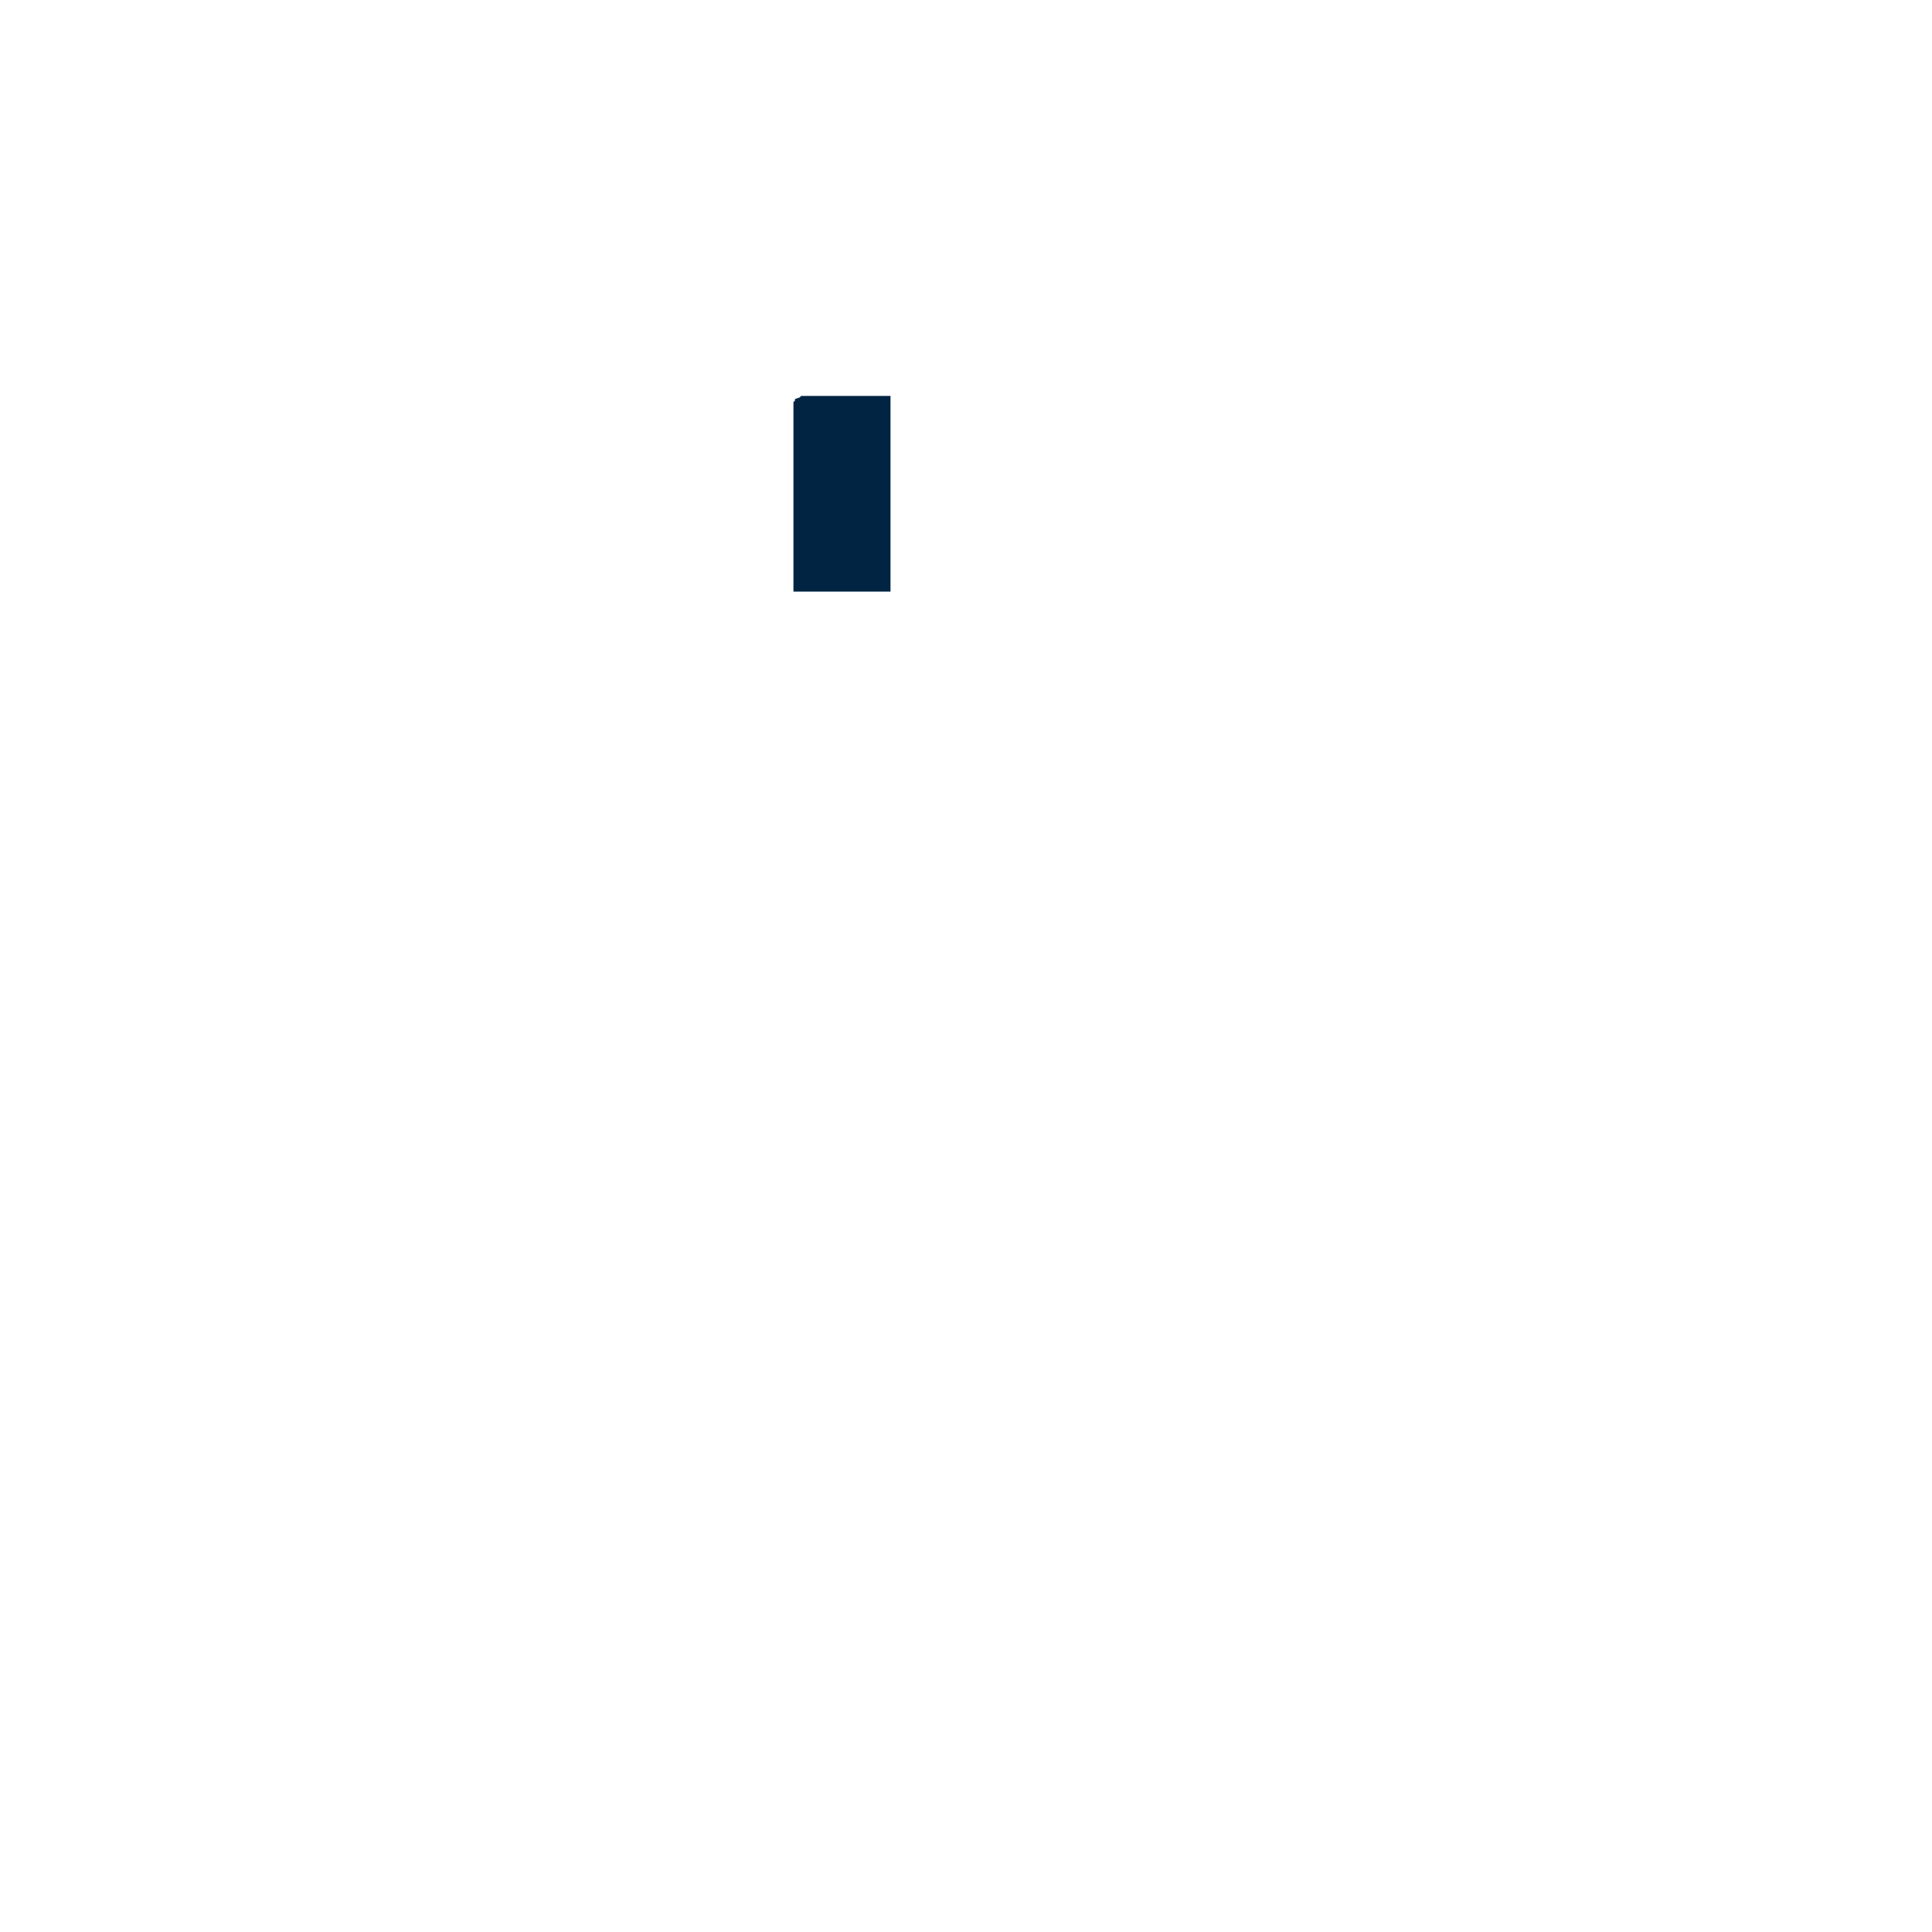
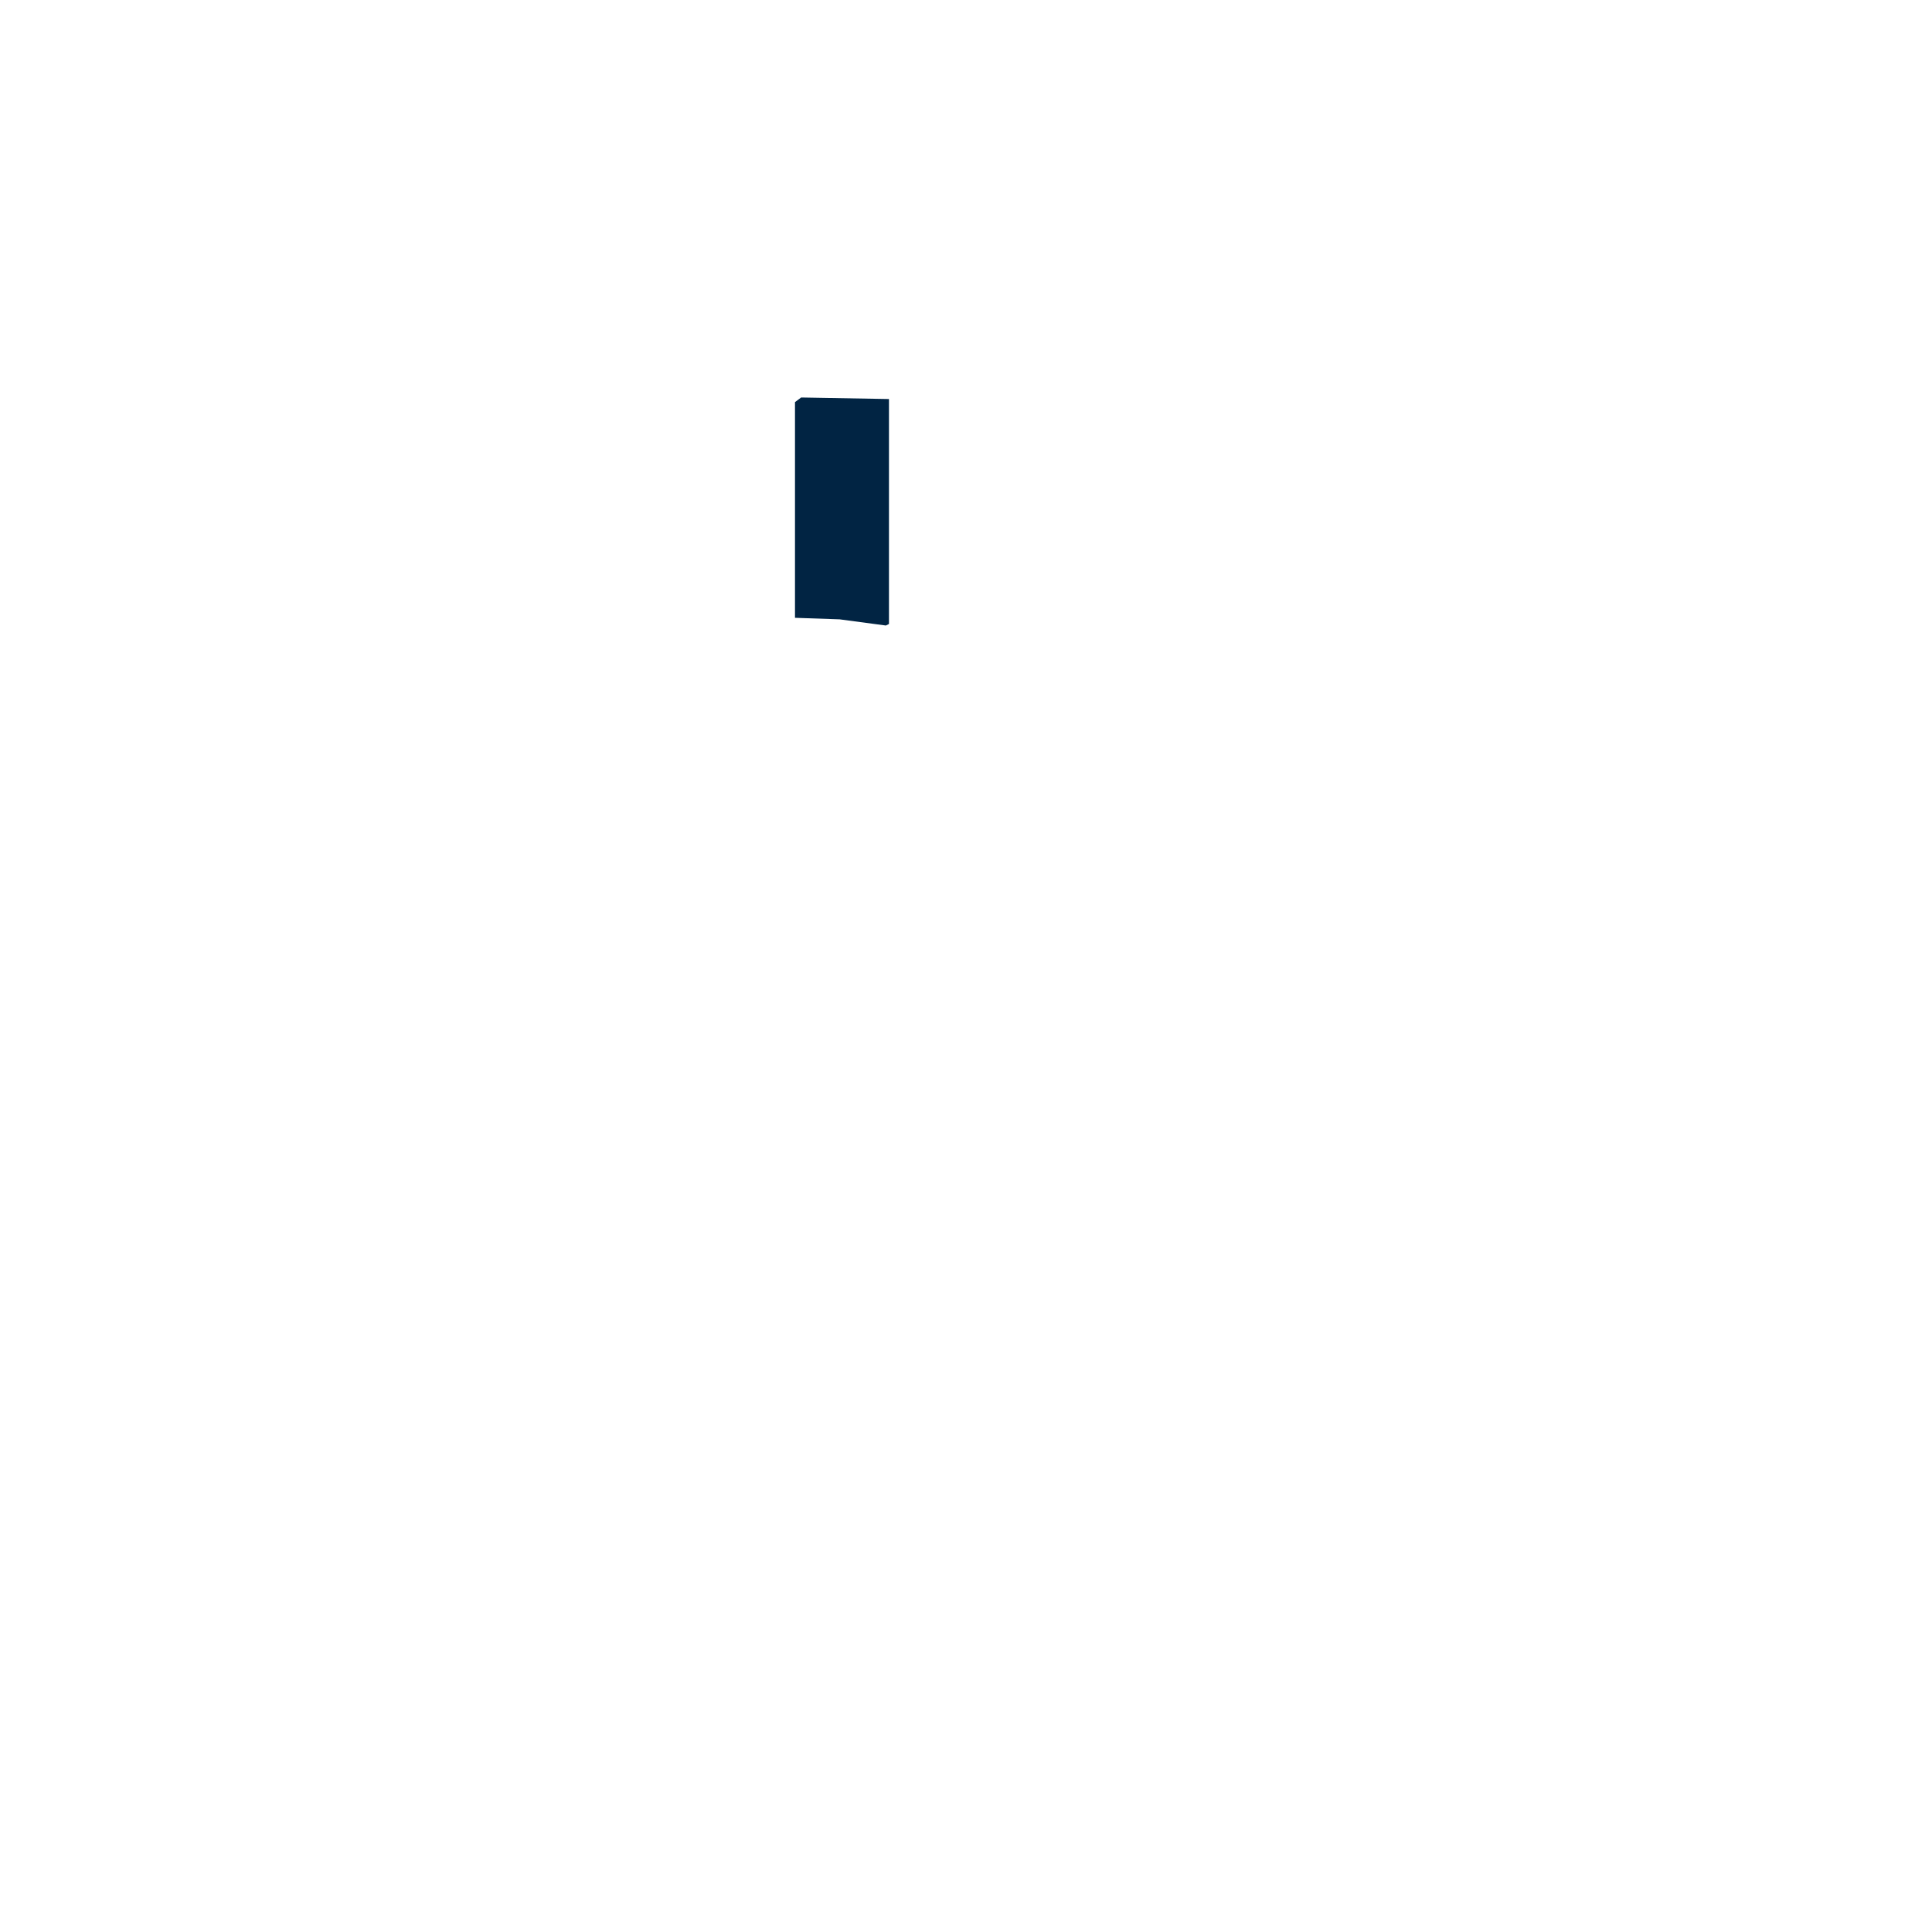
<svg xmlns="http://www.w3.org/2000/svg" viewBox="0 0 1254 1254">
-   <path d="M 520.0,257.0 L 519.0,258.0 L 516.0,259.0 L 516.0,260.0 L 515.0,261.0 L 515.0,384.0 L 578.0,384.0 L 578.0,257.0 Z" fill="#012443" fill-rule="evenodd" />
+   <path id="bar-2" d="M 520.0 258.0 L 516.0 261.0 L 516.0 401.0 L 545.0 402.0 L 575.0 406.0 L 577.0 405.0 L 577.0 259.0 Z" fill="#012443" fill-rule="evenodd" />
</svg>
